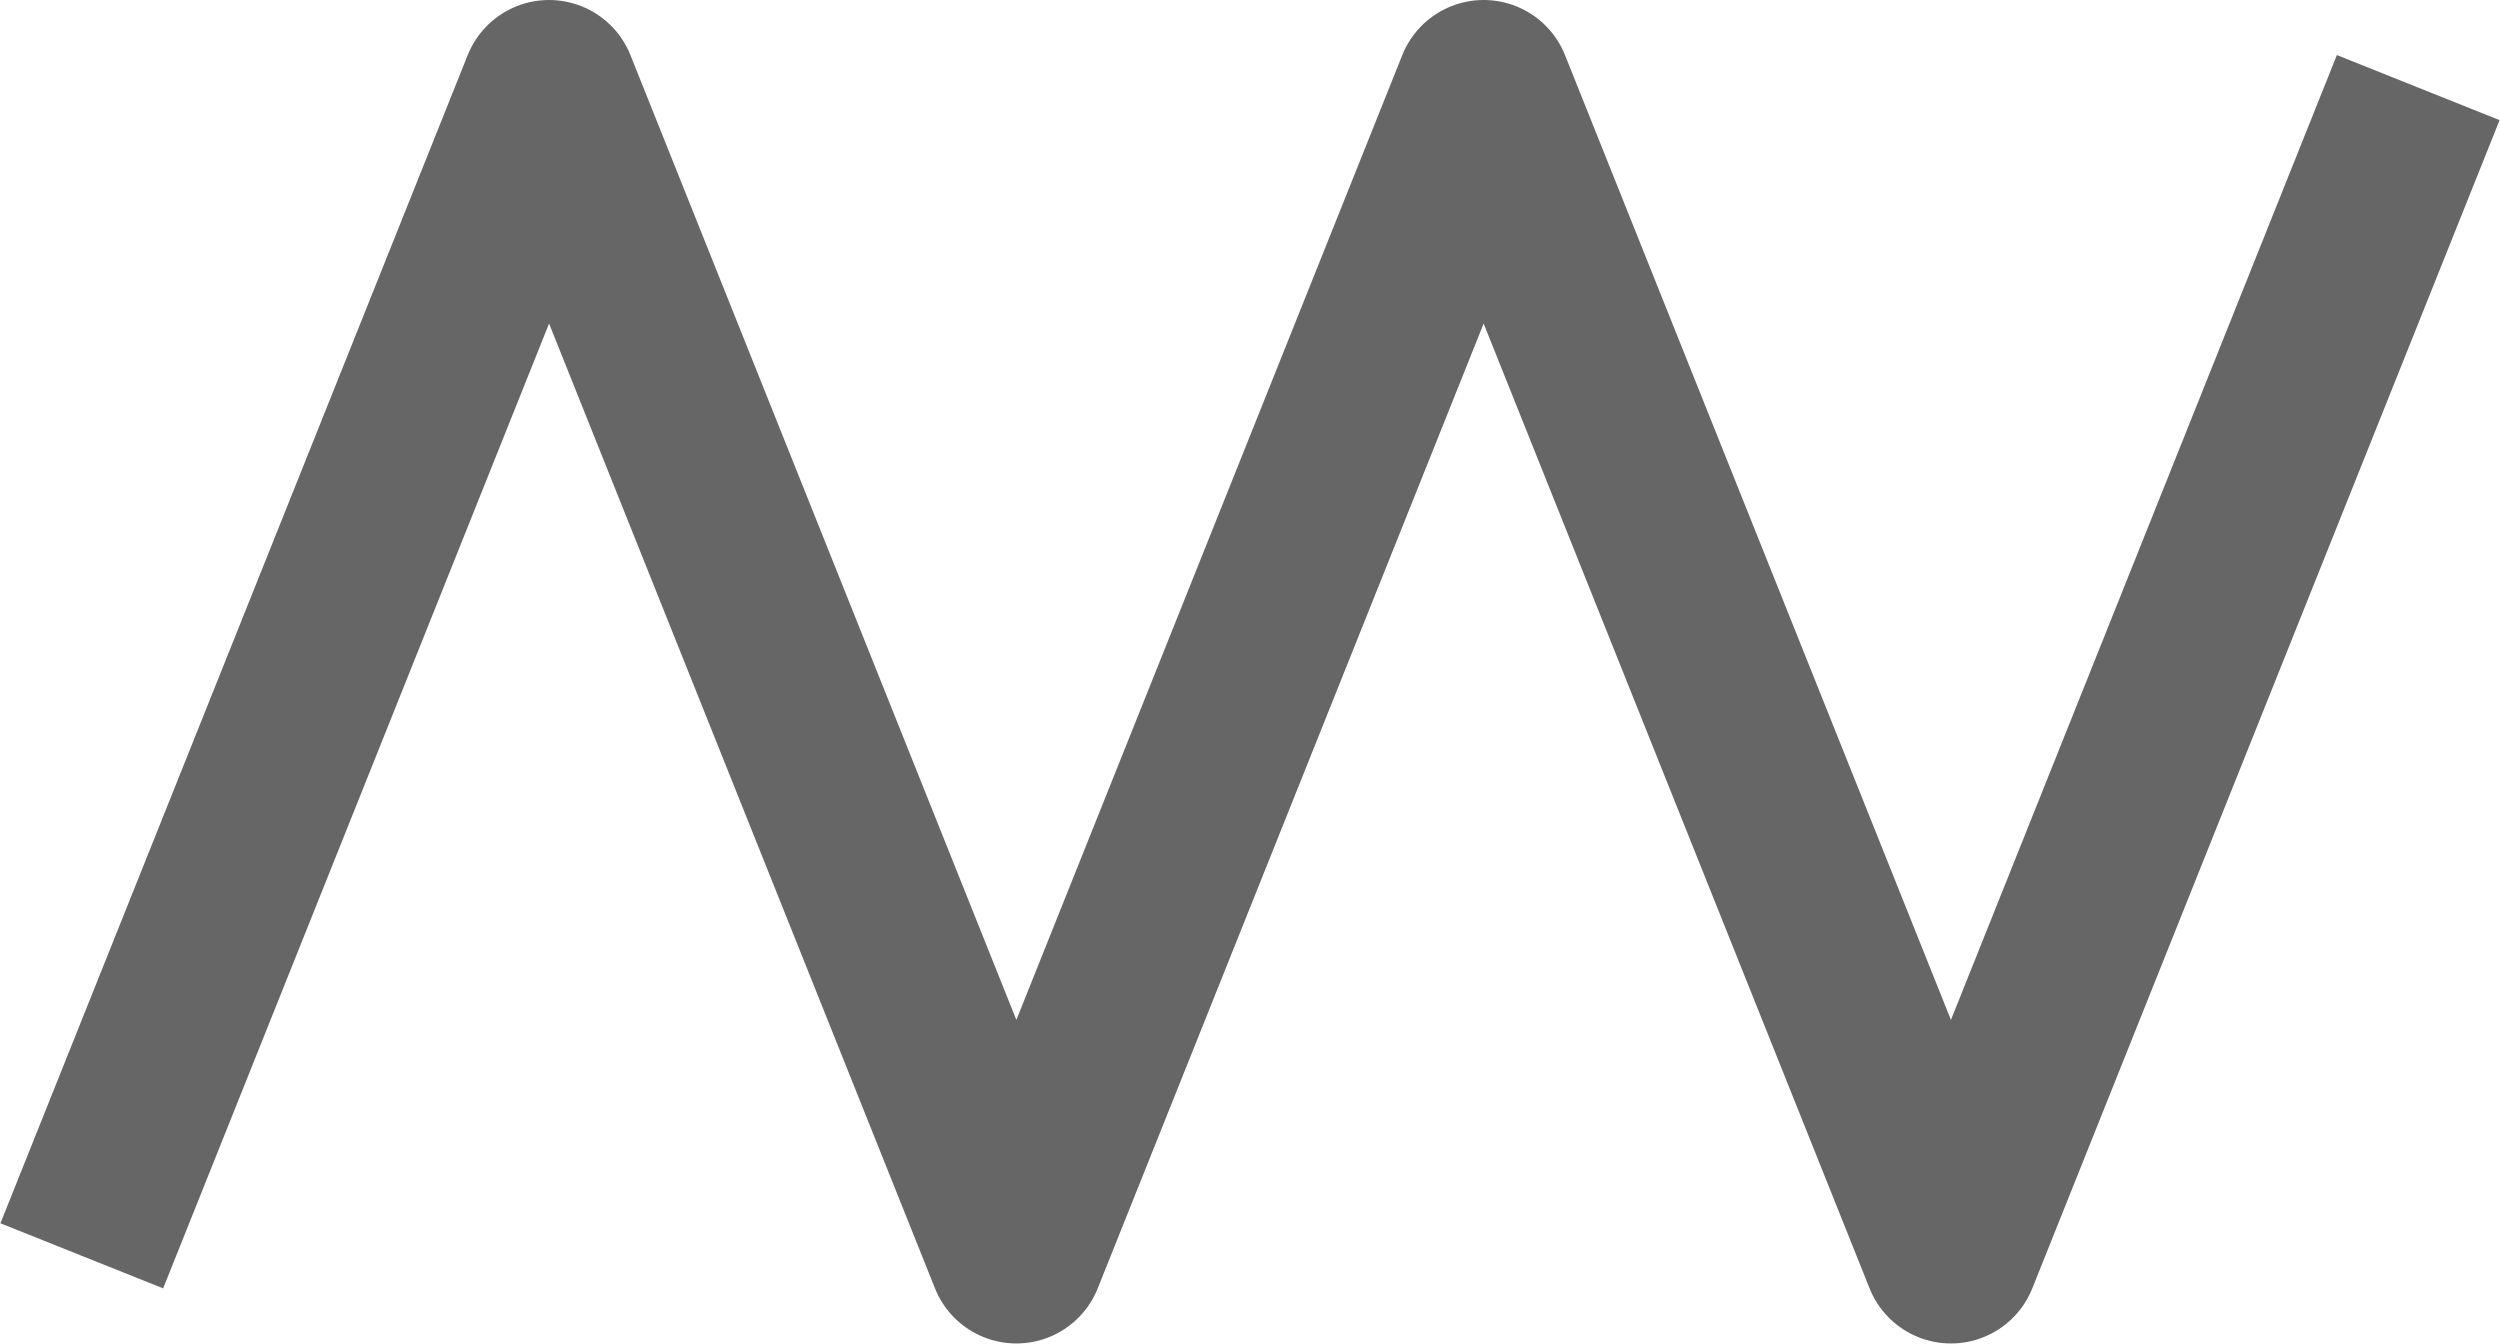
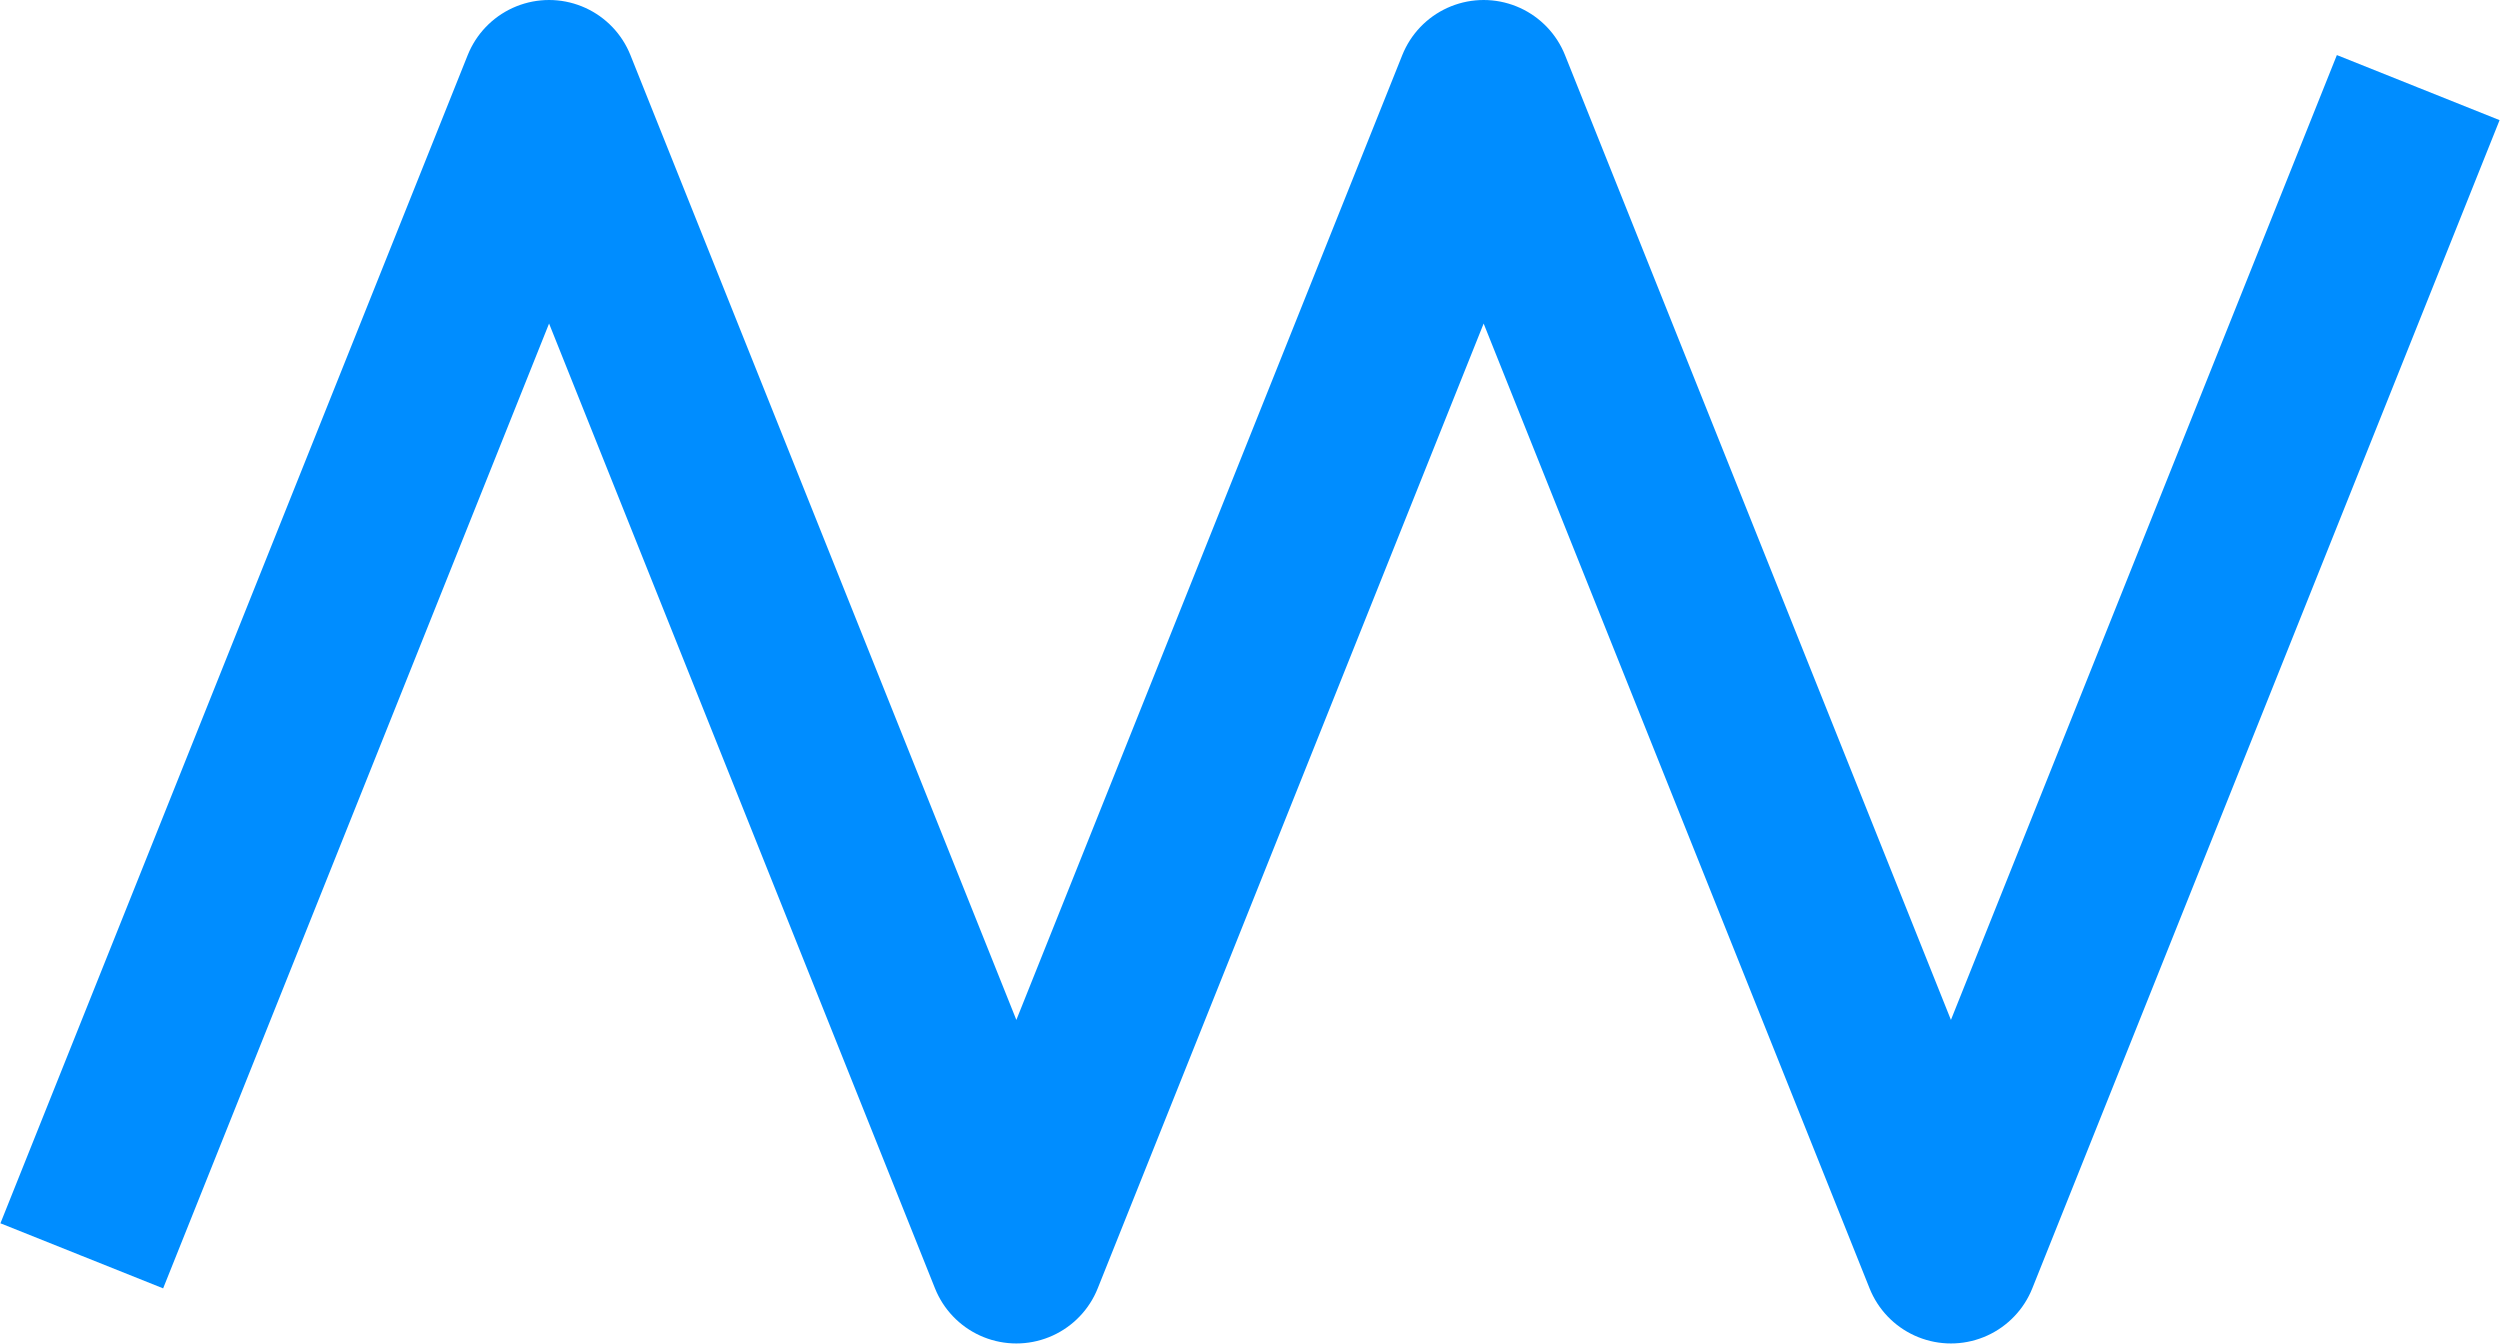
<svg xmlns="http://www.w3.org/2000/svg" version="1.1" id="Layer_1" x="0px" y="0px" viewBox="0 0 42.8 23" style="enable-background:new 0 0 42.8 23;" xml:space="preserve">
  <style type="text/css">
- 	.st0{fill:none;stroke:#666666;stroke-width:3;stroke-linejoin:round;stroke-miterlimit:10;}
+ 	.st0{fill:none;stroke:#008dff;stroke-width:3;stroke-linejoin:round;stroke-miterlimit:10;}
</style>
  <polyline class="st0" points="1.4,21.5 9.4,1.5 17.4,21.5 25.4,1.5 33.4,21.5 41.4,1.5 " />
</svg>
